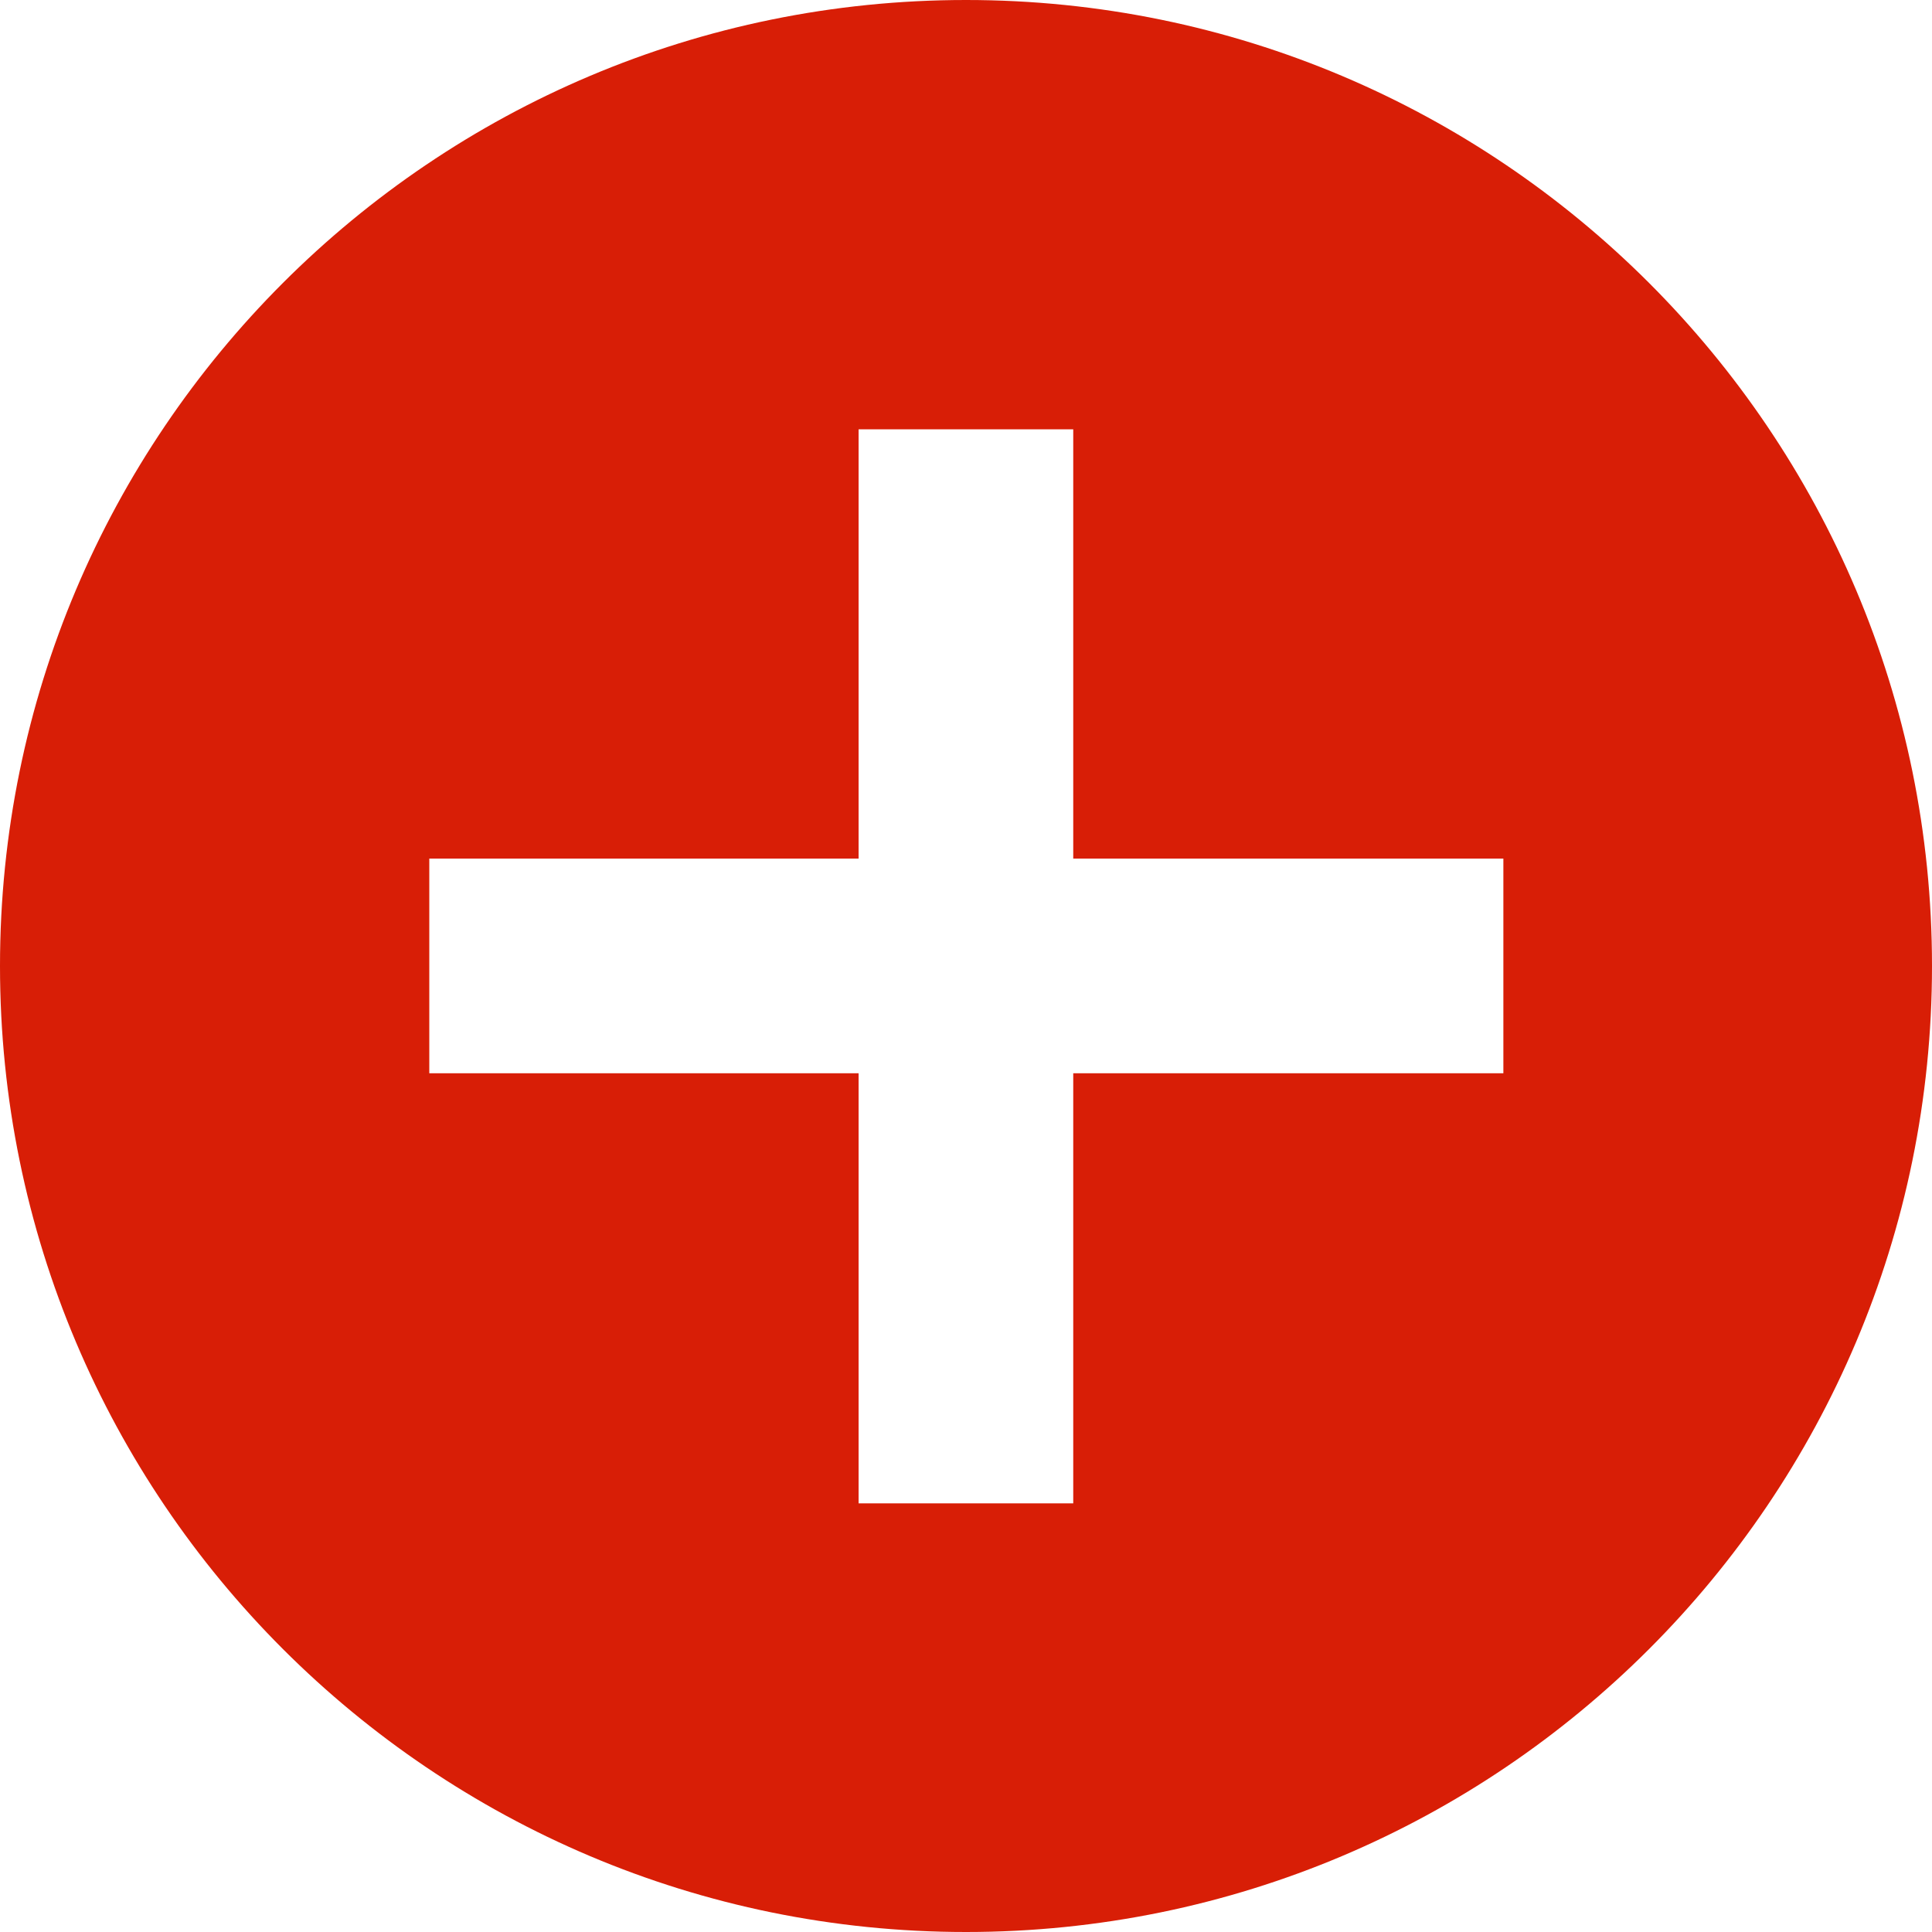
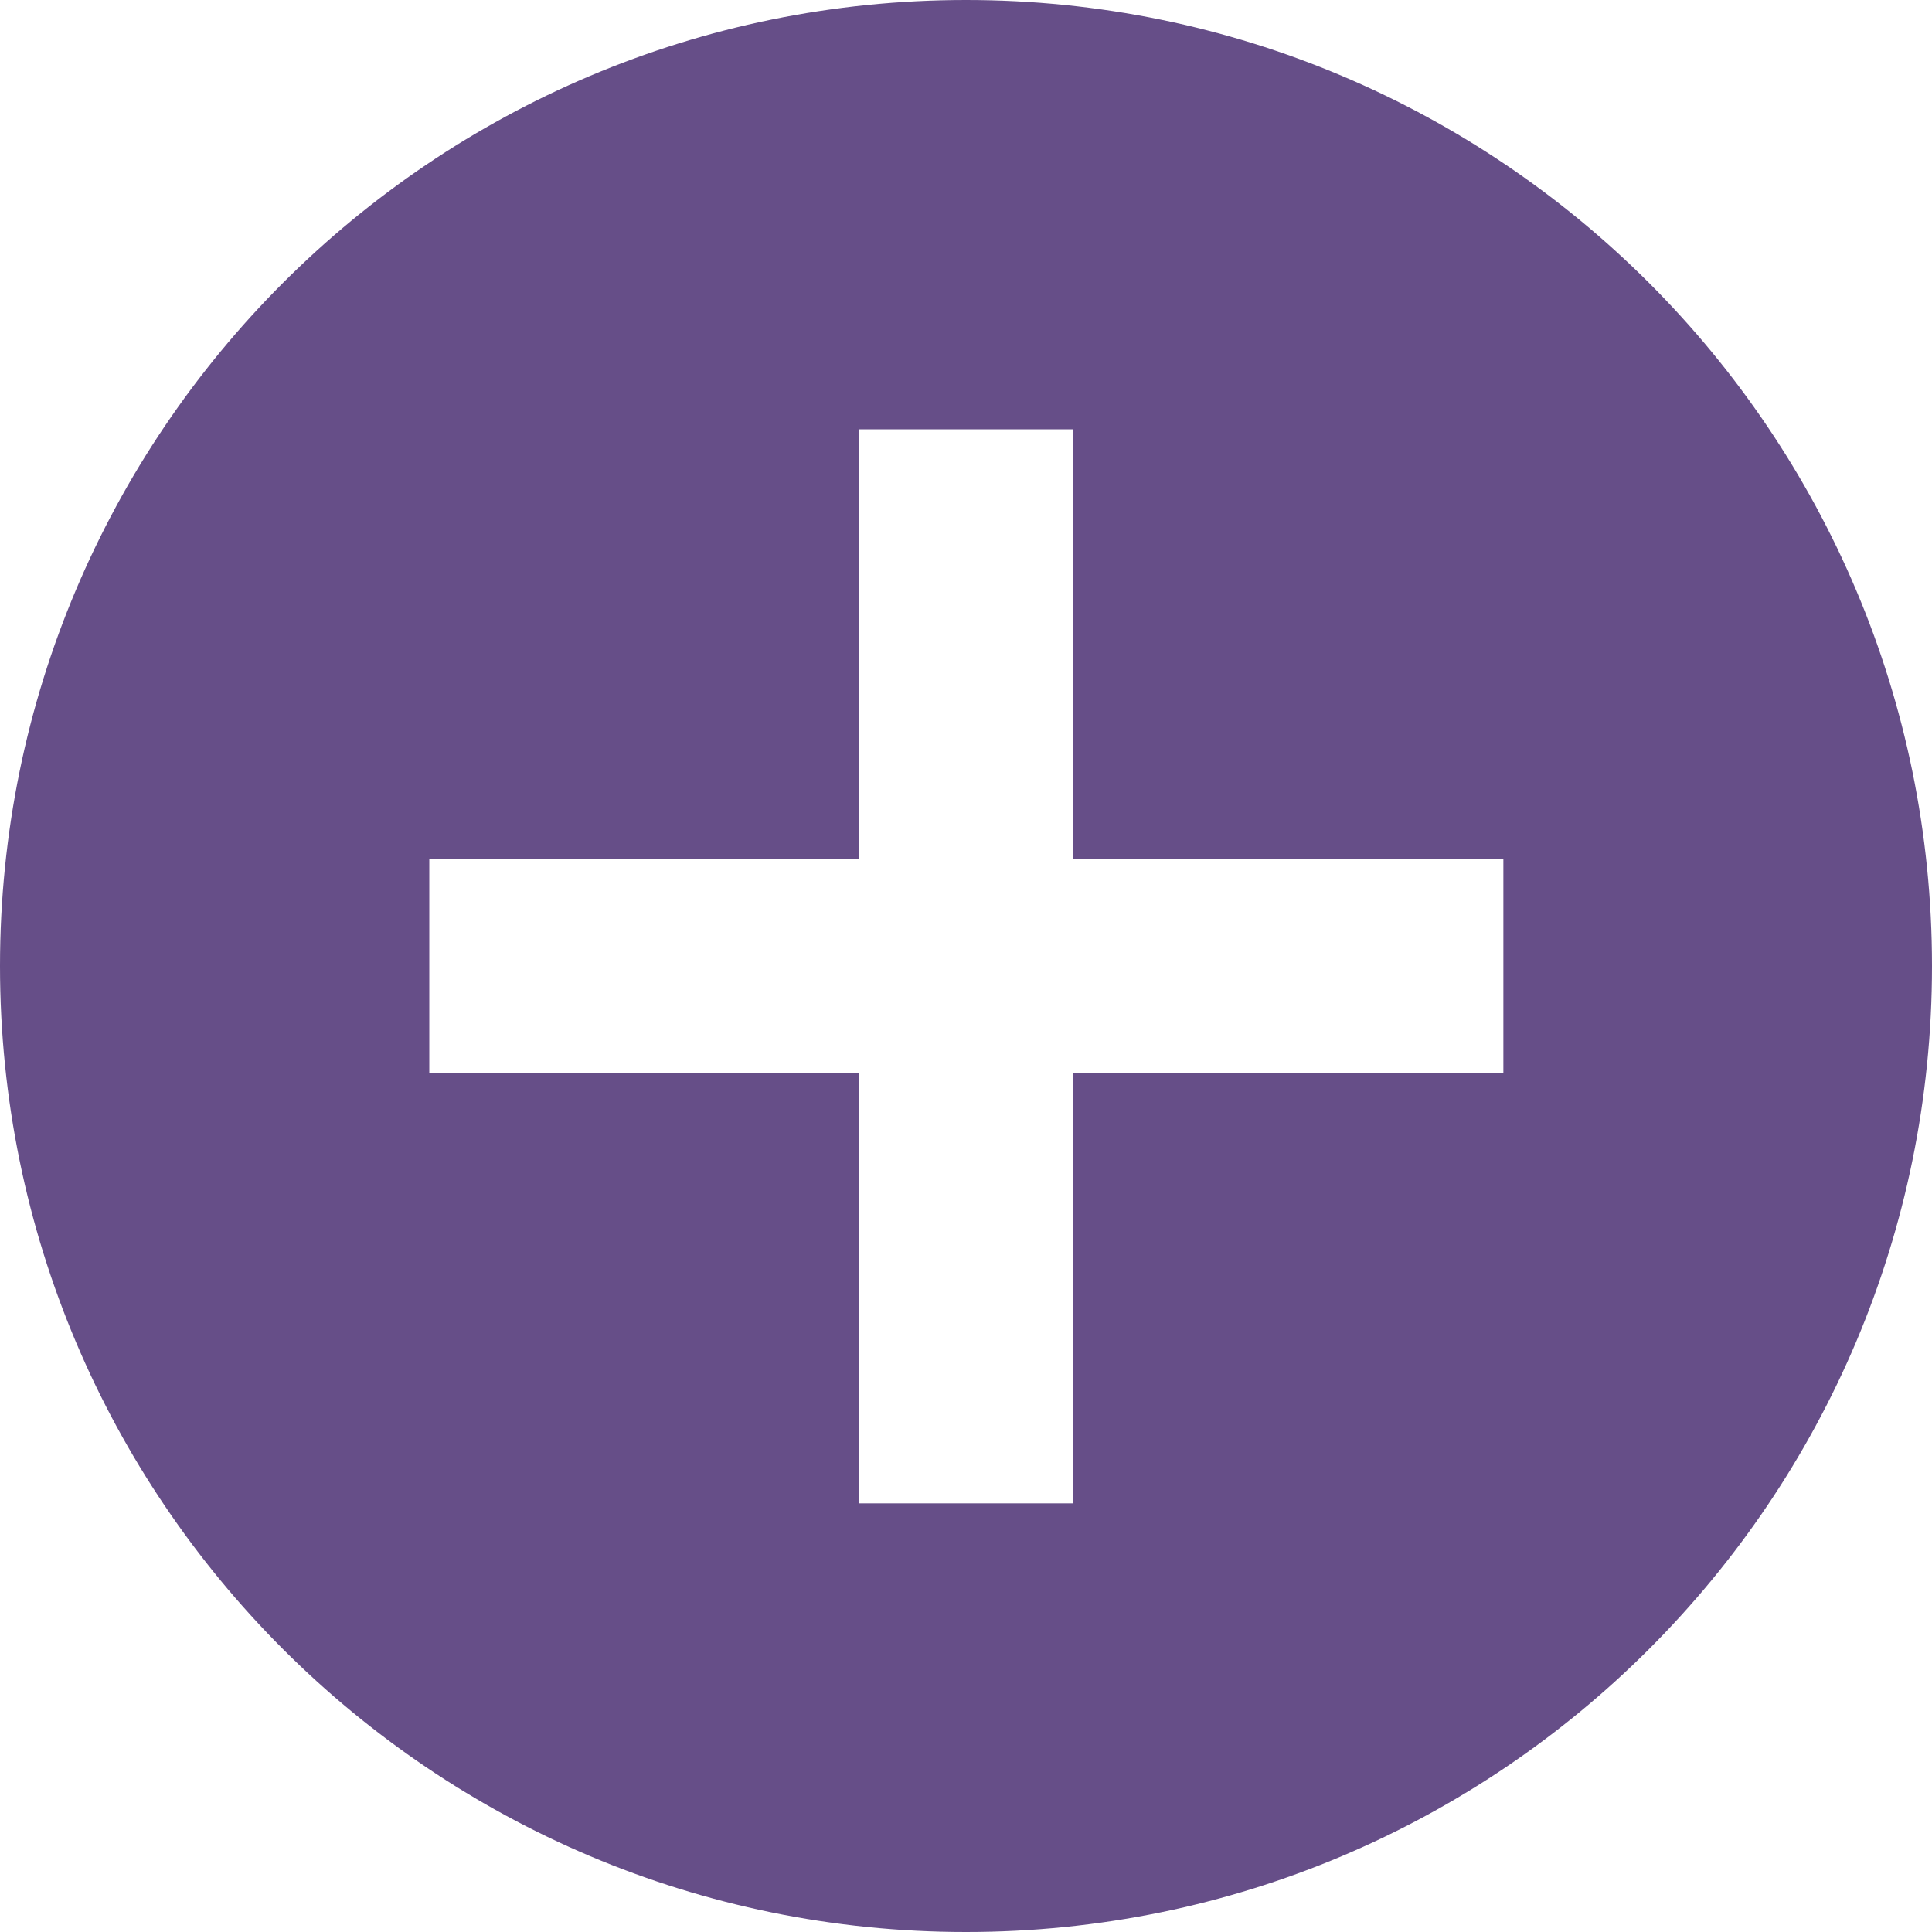
<svg xmlns="http://www.w3.org/2000/svg" t="1632451789196" class="icon" viewBox="0 0 1024 1024" version="1.1" p-id="21797" width="200" height="200">
-   <path d="M512 0a512 512 0 1 0 512 512A512 512 0 0 0 512 0zM796.818 568.84H568.84V796.818H455.072V568.84H227.536V455.072h227.536V227.536h113.768v227.536H796.818z" fill="#d81e06" p-id="21798" />
+   <path d="M512 0a512 512 0 1 0 512 512A512 512 0 0 0 512 0zM796.818 568.84H568.84V796.818H455.072V568.84H227.536V455.072h227.536V227.536h113.768v227.536H796.818z" fill="#664E88" p-id="21798" />
</svg>
